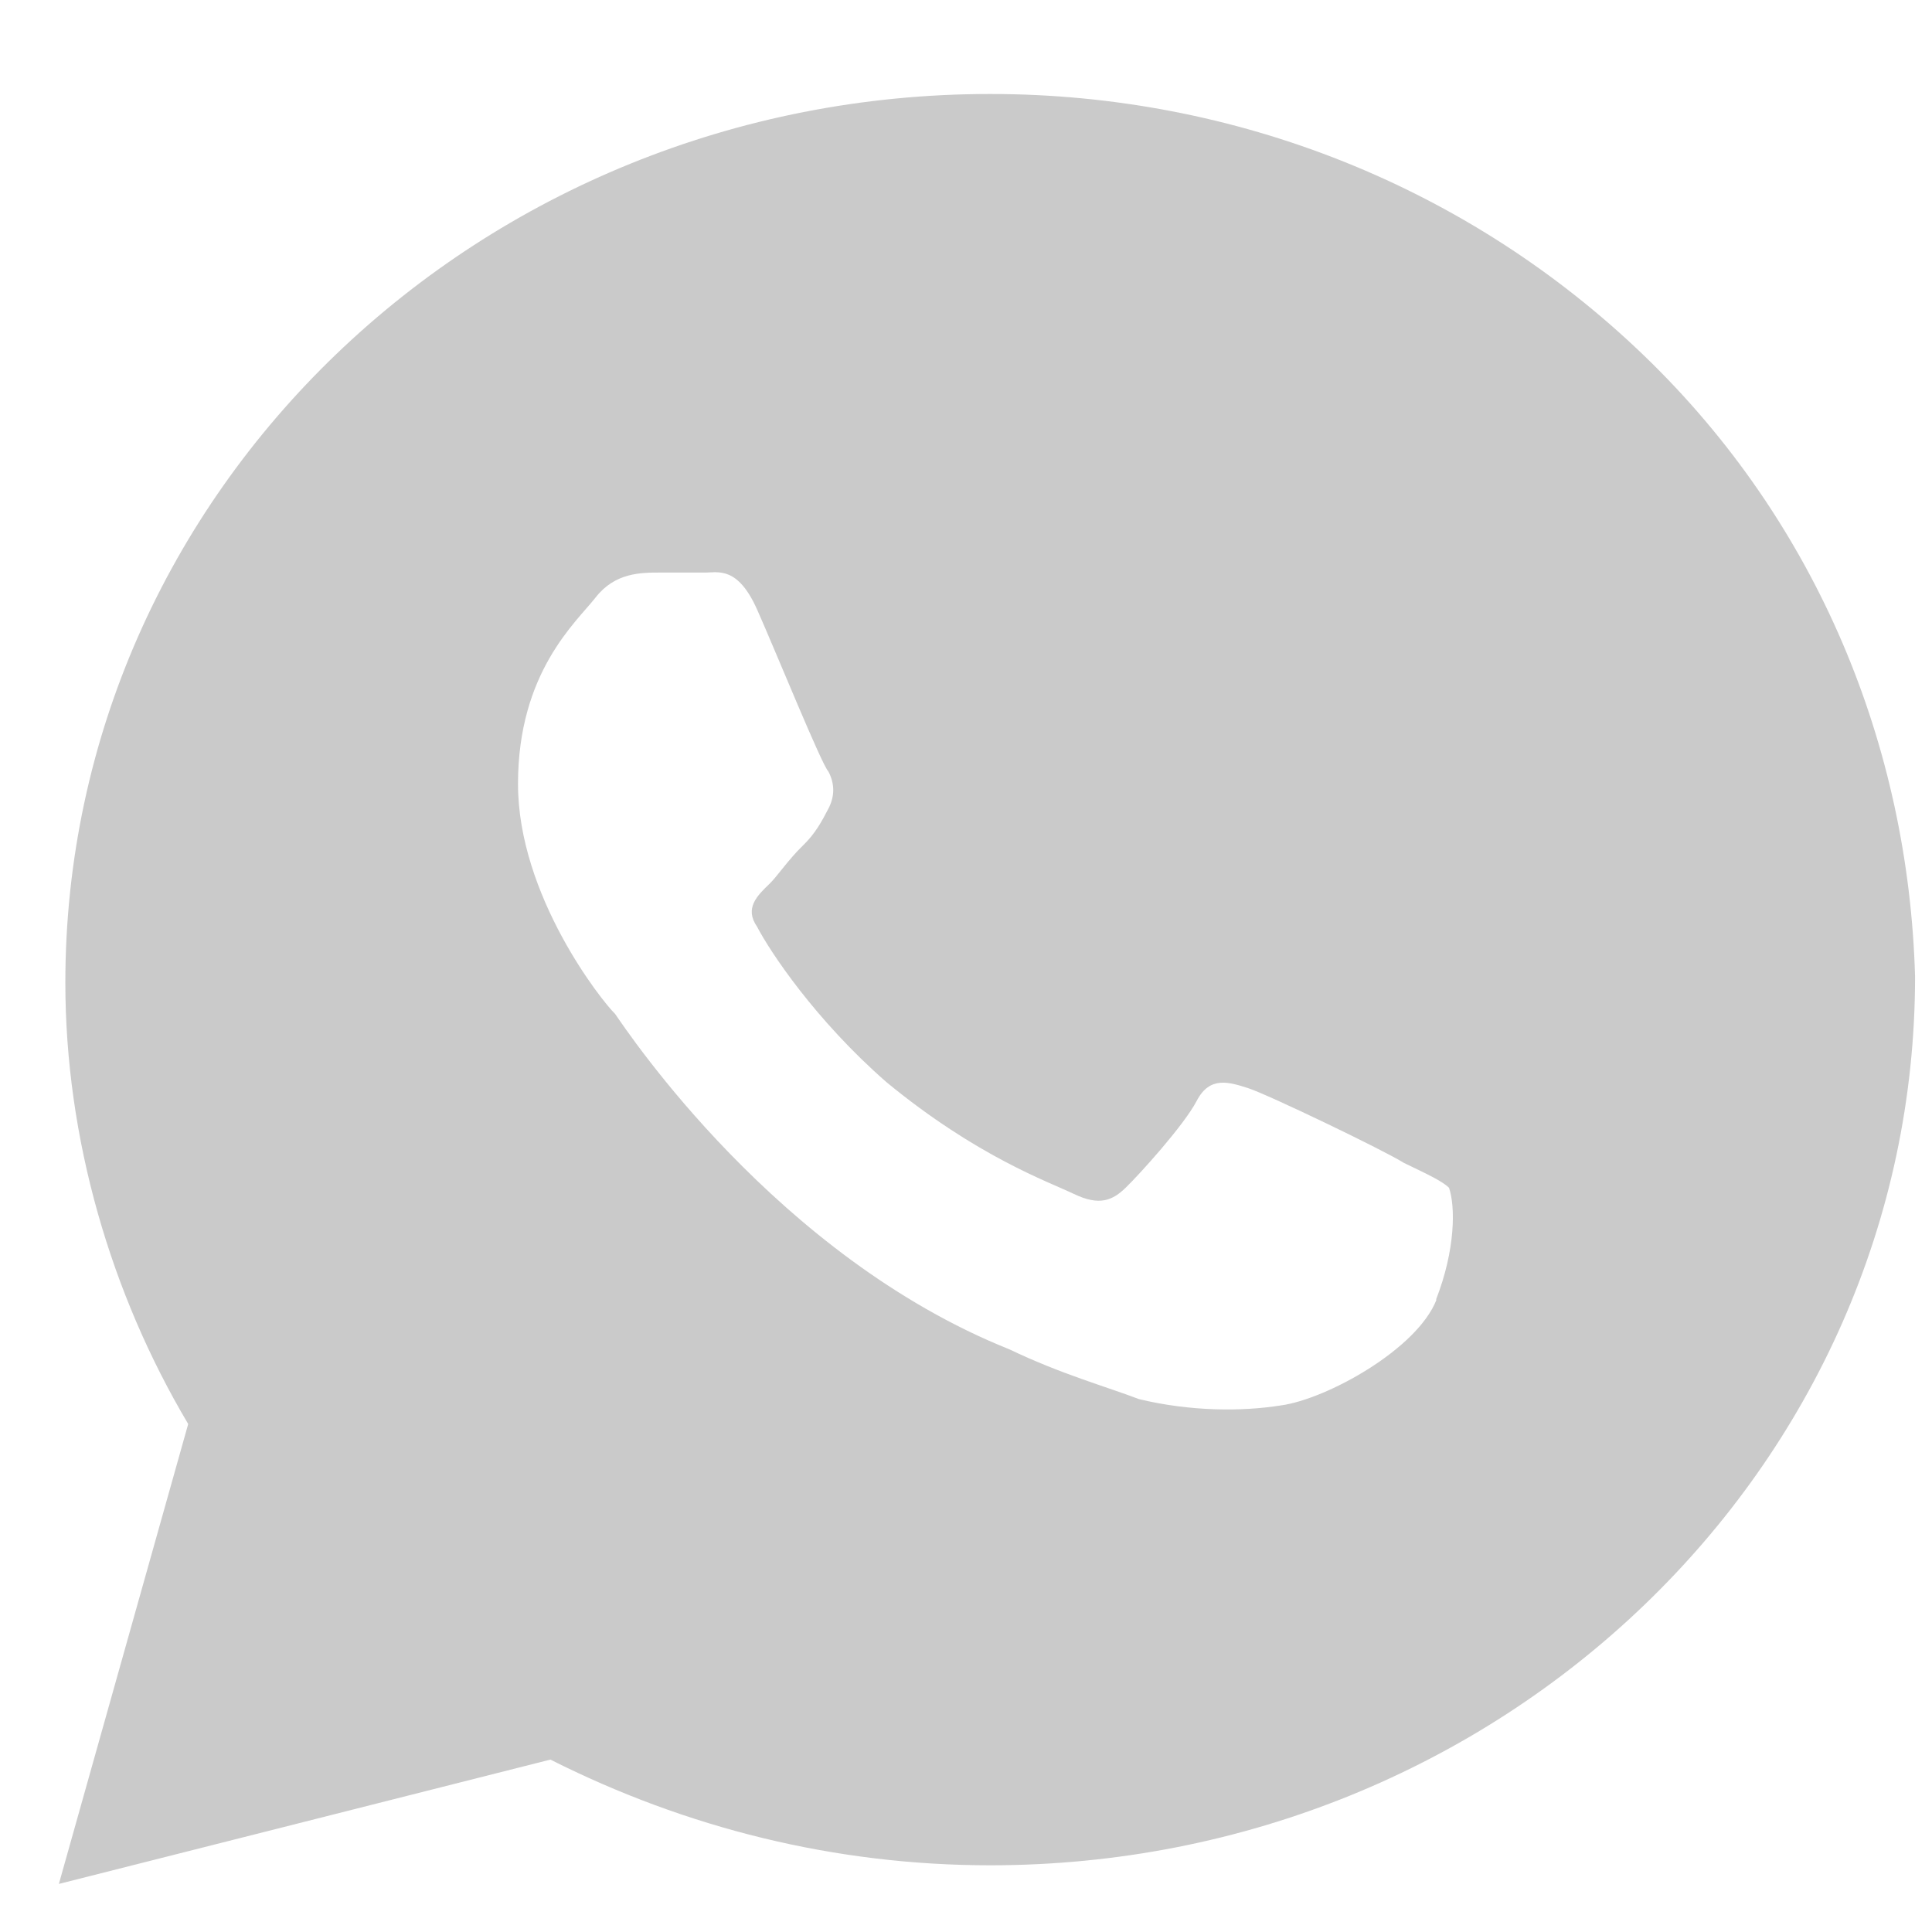
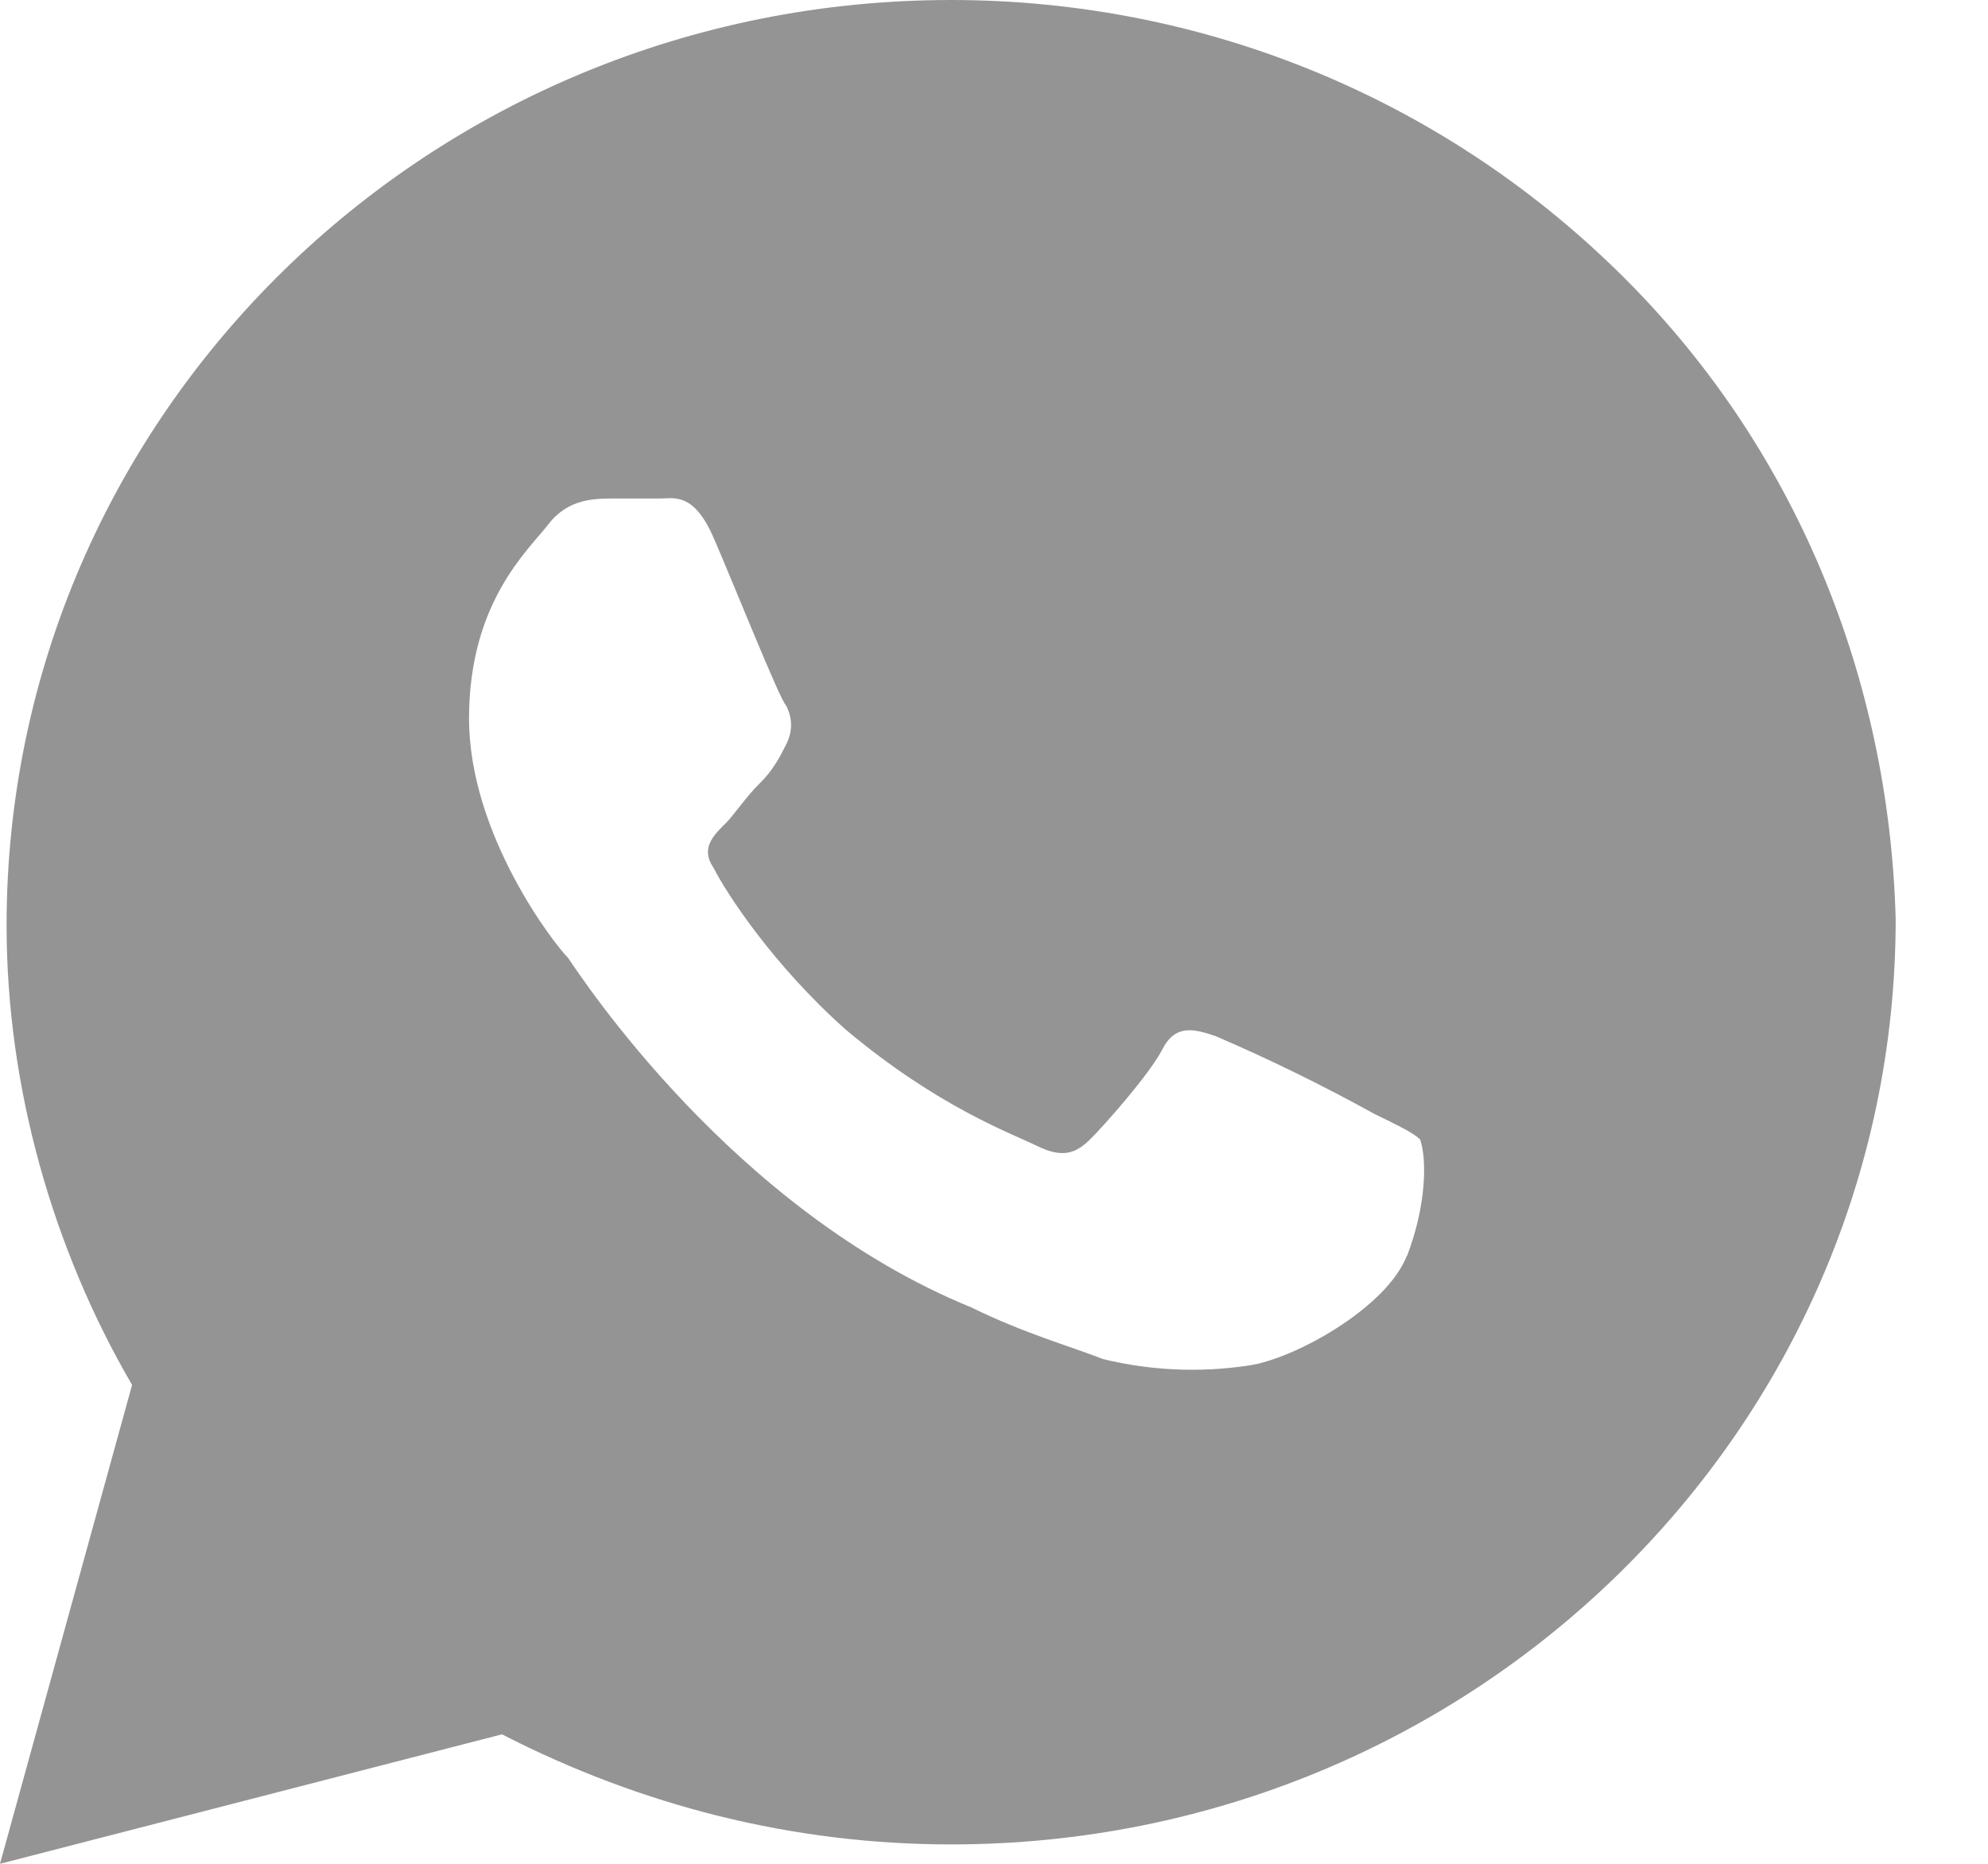
- <svg xmlns="http://www.w3.org/2000/svg" width="17" height="17" fill="none">
-   <path d="M14.461 3.124C12.925 1.647 10.876.827 8.713.827c-4.496 0-8.138 3.5-8.138 7.82 0 1.367.398 2.734 1.081 3.883L.518 16.577l4.325-1.094c1.195.602 2.504.93 3.87.93 4.496 0 8.138-3.5 8.138-7.82-.057-2.023-.854-3.992-2.39-5.469zm-1.821 8.312c-.171.438-.968.875-1.366.93-.341.055-.797.055-1.252-.055-.285-.109-.683-.219-1.138-.437-2.049-.82-3.358-2.789-3.472-2.953-.114-.109-.854-1.039-.854-2.023s.512-1.422.683-1.641.398-.219.569-.219h.398c.114 0 .285-.055.455.328s.569 1.367.626 1.422c.057.109.057.219 0 .328s-.114.219-.228.328-.228.273-.285.328c-.114.109-.228.219-.114.383.114.219.512.82 1.138 1.367.797.656 1.423.875 1.65.984s.341.055.455-.055.512-.547.626-.766.285-.164.455-.109 1.195.547 1.366.656c.228.109.341.164.398.219.057.164.057.547-.114.984z" fill="#4f4e4e" fill-opacity=".3" />
+ <svg xmlns="http://www.w3.org/2000/svg" width="16" height="15" fill="none">
+   <path d="M13.024 2.188C11.589.781 9.675 0 7.655 0 3.455 0 .053 3.333.053 7.448c0 1.302.372 2.604 1.01 3.698L0 15l4.04-1.042c1.116.573 2.339.886 3.615.886 4.2 0 7.602-3.333 7.602-7.448-.053-1.927-.797-3.802-2.233-5.208zm-1.701 7.917c-.159.417-.904.833-1.276.885a3.03 3.03 0 0 1-1.169-.052c-.266-.104-.638-.208-1.063-.417-1.914-.781-3.136-2.656-3.243-2.812-.106-.104-.797-.99-.797-1.927s.478-1.354.638-1.562.372-.208.532-.208h.372c.106 0 .266-.052.425.313s.532 1.302.585 1.354c.053.104.053.208 0 .313s-.106.208-.213.313-.213.26-.266.313c-.106.104-.213.208-.106.365.106.208.478.781 1.063 1.302.744.625 1.329.833 1.542.938s.319.052.425-.052.478-.521.585-.729.266-.156.425-.104a14.4 14.4 0 0 1 1.276.625c.213.104.319.156.372.208.053.156.053.521-.106.938z" fill="#4f4e4e" fill-opacity=".6" />
</svg>
